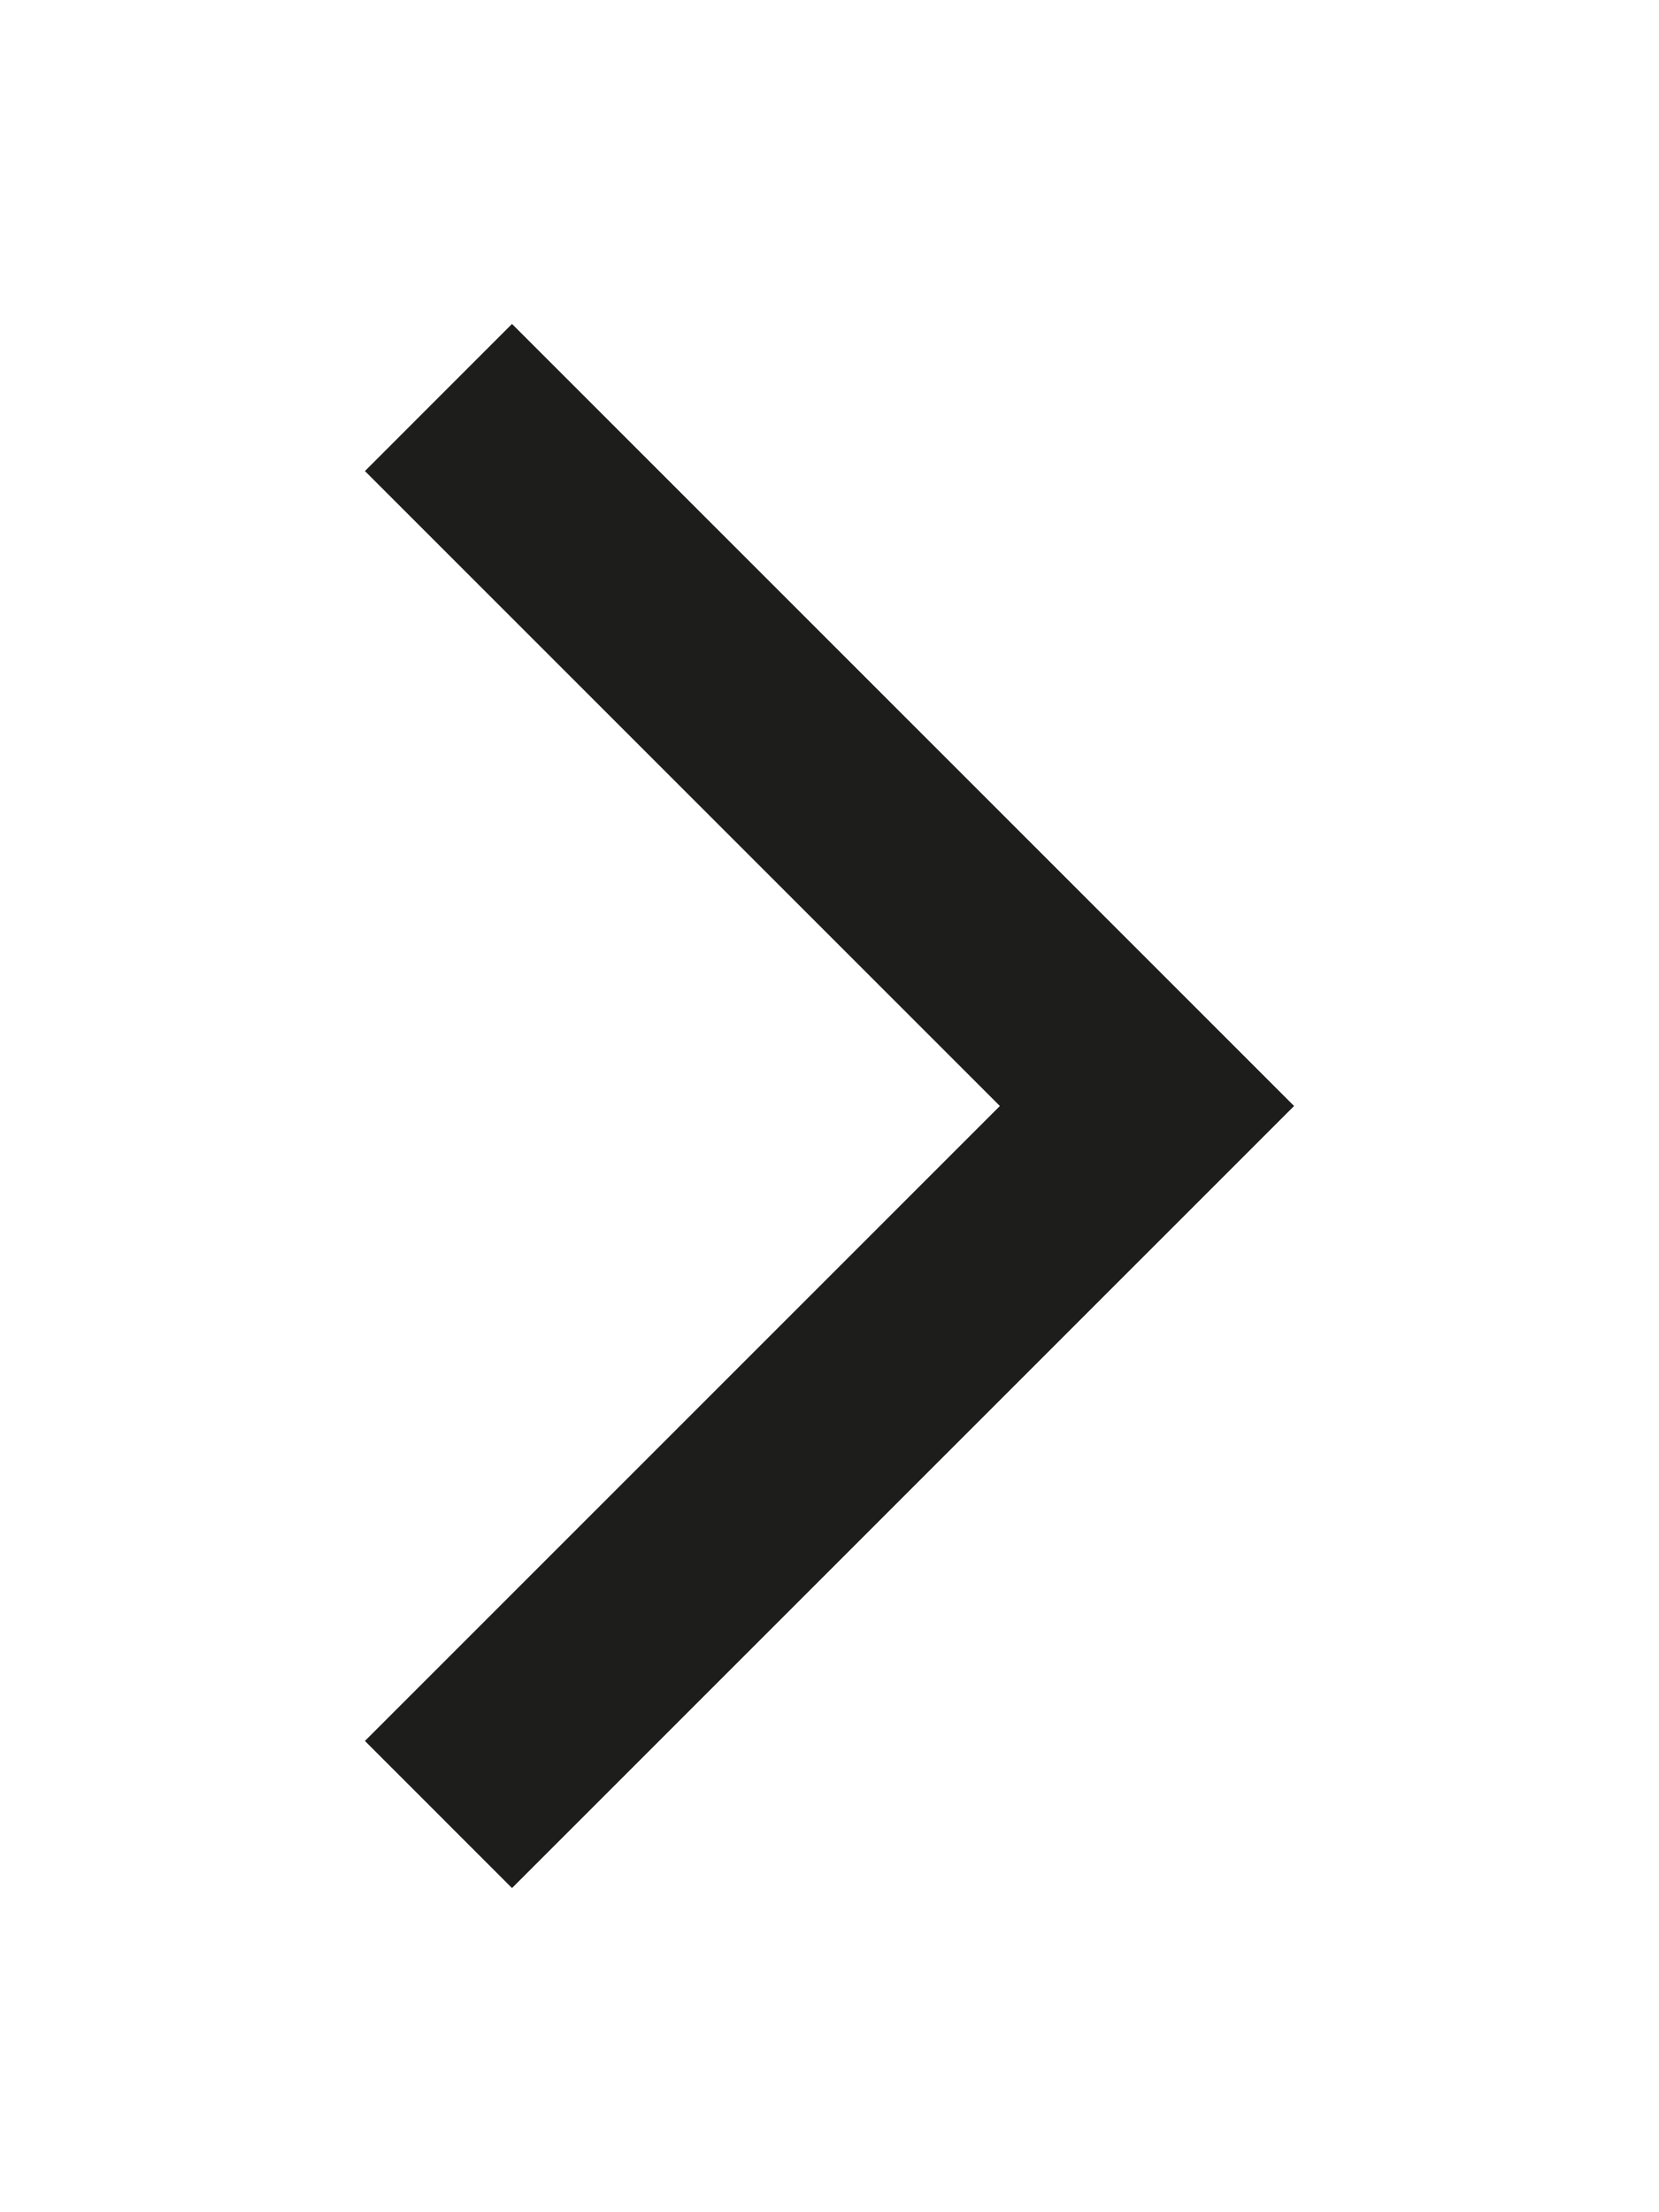
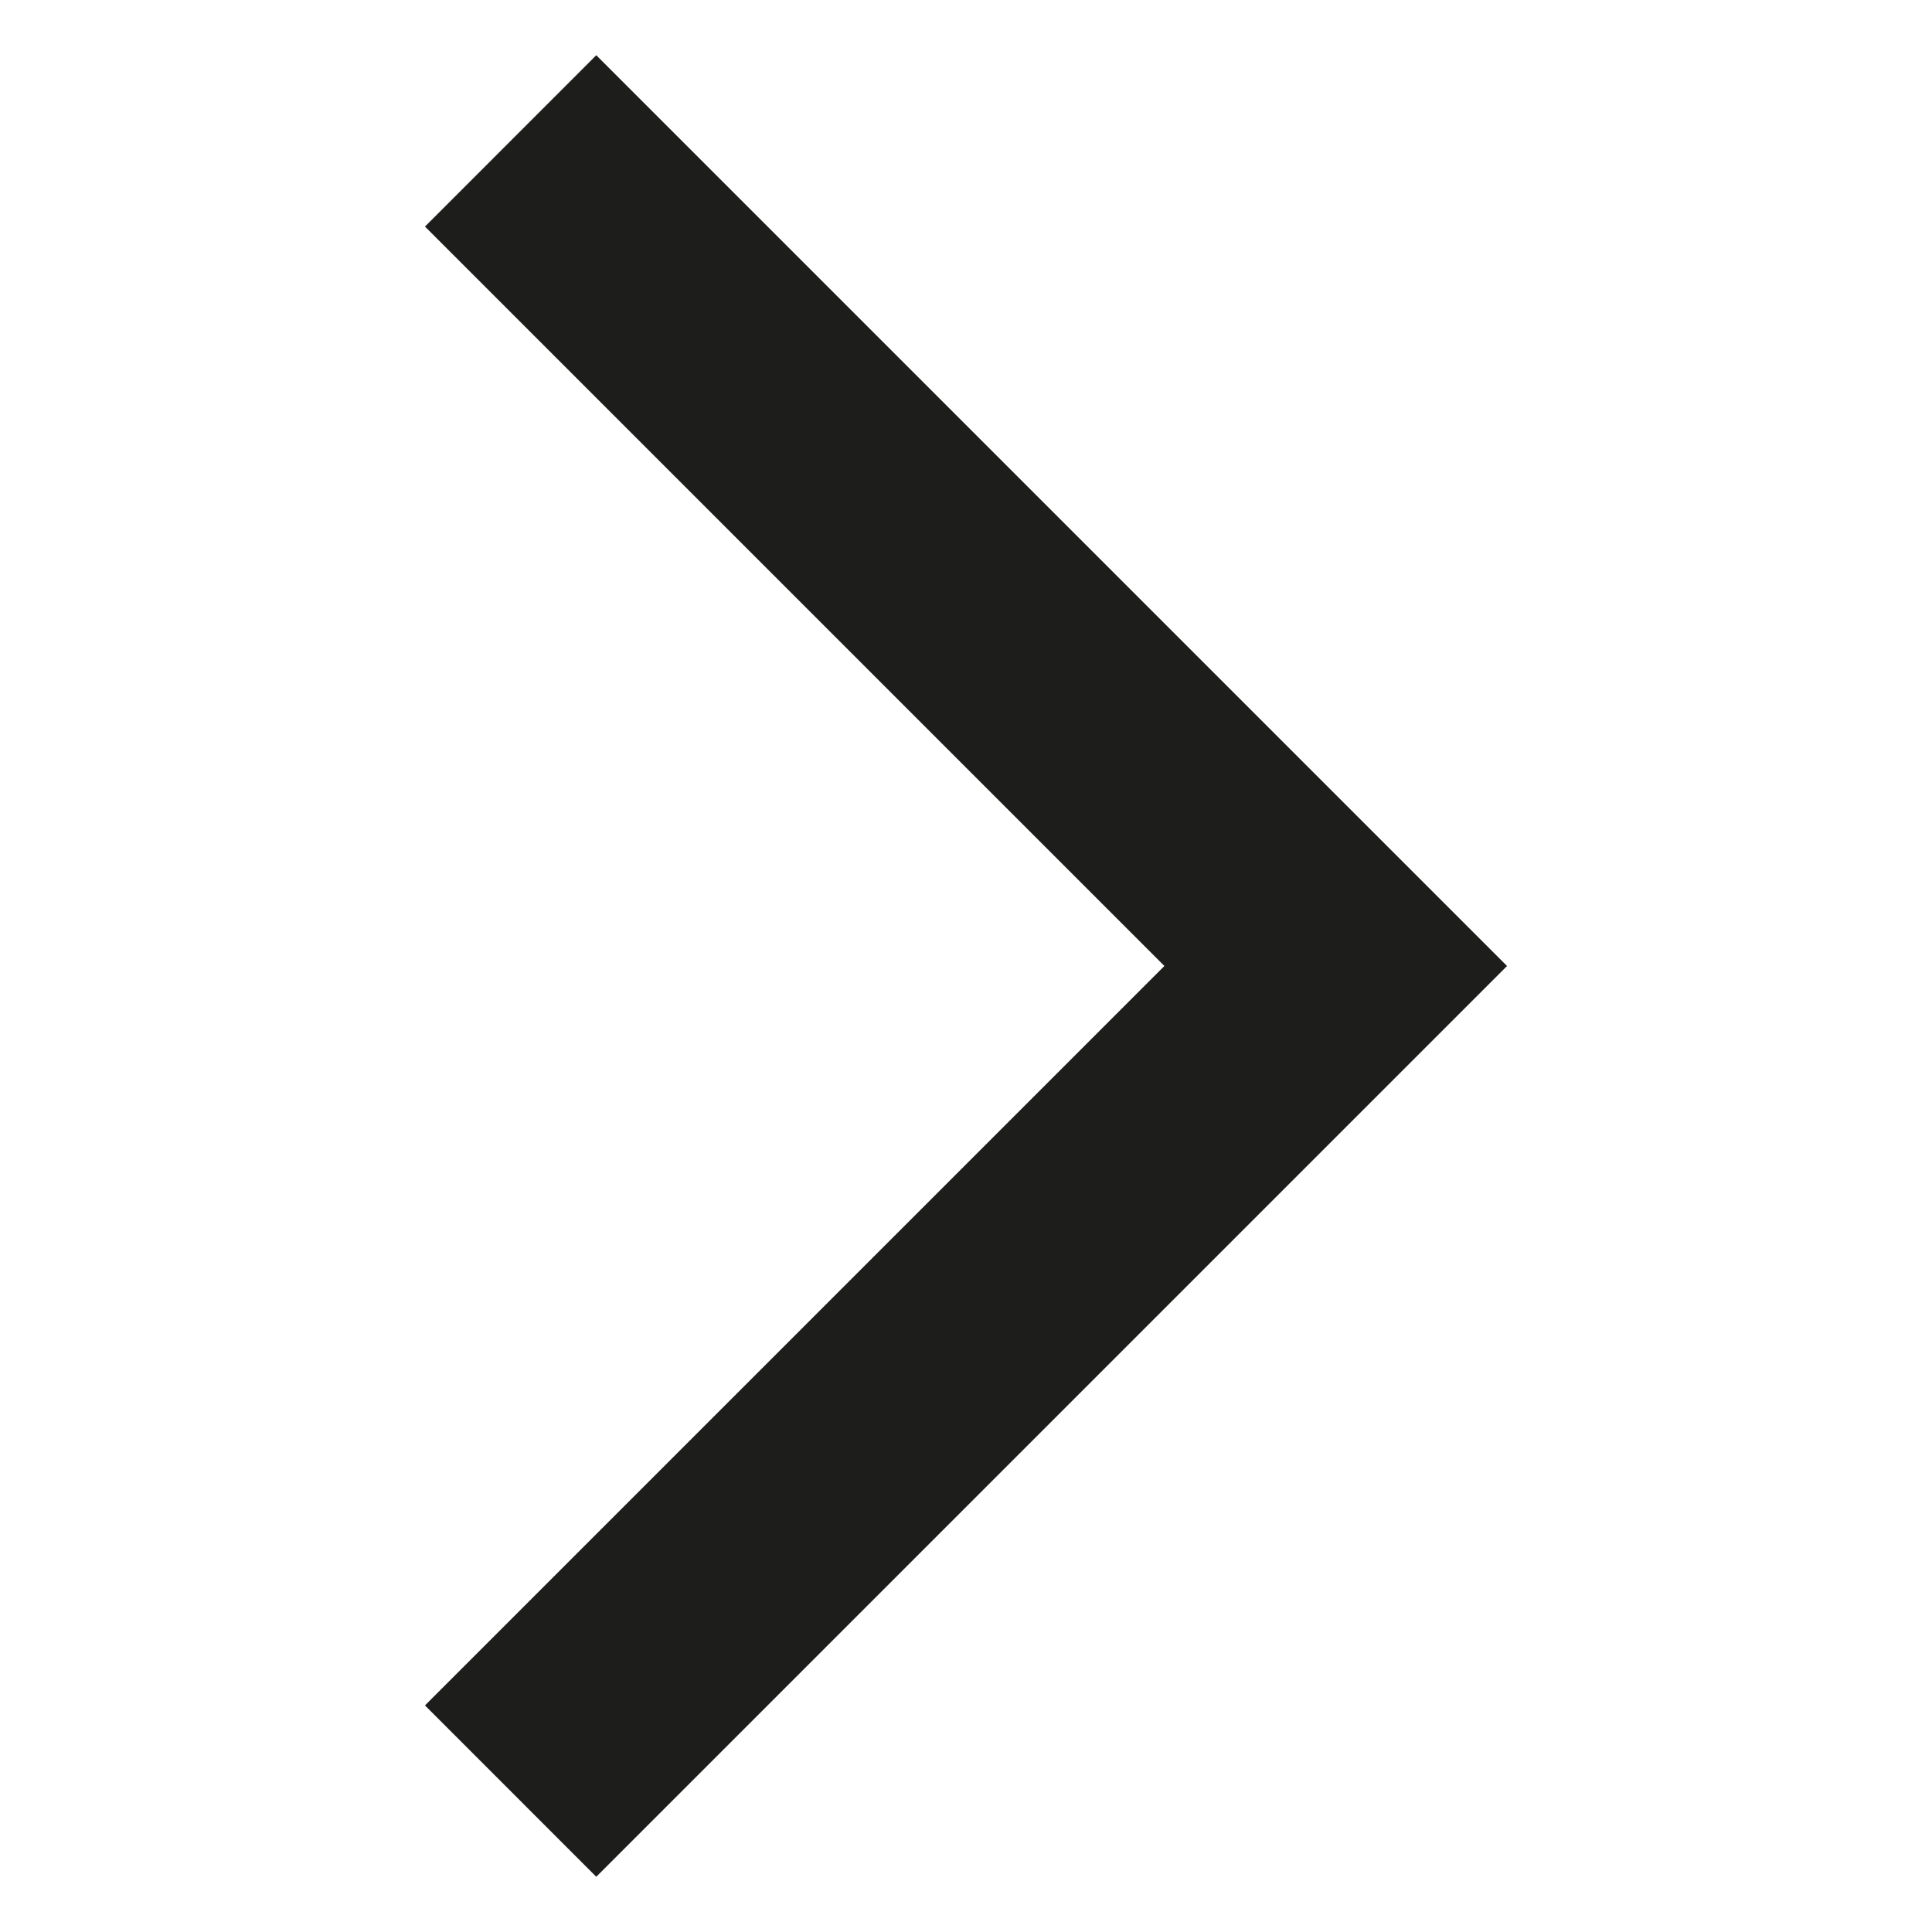
- <svg xmlns="http://www.w3.org/2000/svg" id="Ebene_1" data-name="Ebene 1" viewBox="0 0 1080 1440">
+ <svg xmlns="http://www.w3.org/2000/svg" id="Ebene_1" data-name="Ebene 1" viewBox="0 0 1080 1080">
  <defs>
    <style>.cls-1{fill:#1d1d1b;}</style>
  </defs>
-   <polygon class="cls-1" points="237.56 306.65 650.91 720 237.56 1133.35 333.32 1229.12 746.68 815.76 746.68 815.76 842.44 720 842.44 720 842.44 720 746.68 624.24 746.68 624.24 333.32 210.88 237.56 306.65" />
+   <polygon class="cls-1" points="237.56 126.65 650.91 540 237.56 953.35 333.32 1049.12 746.68 635.76 746.68 635.76 842.44 540 842.44 540 842.44 540 746.68 444.24 746.68 444.24 333.32 30.88 237.56 126.65" />
</svg>
